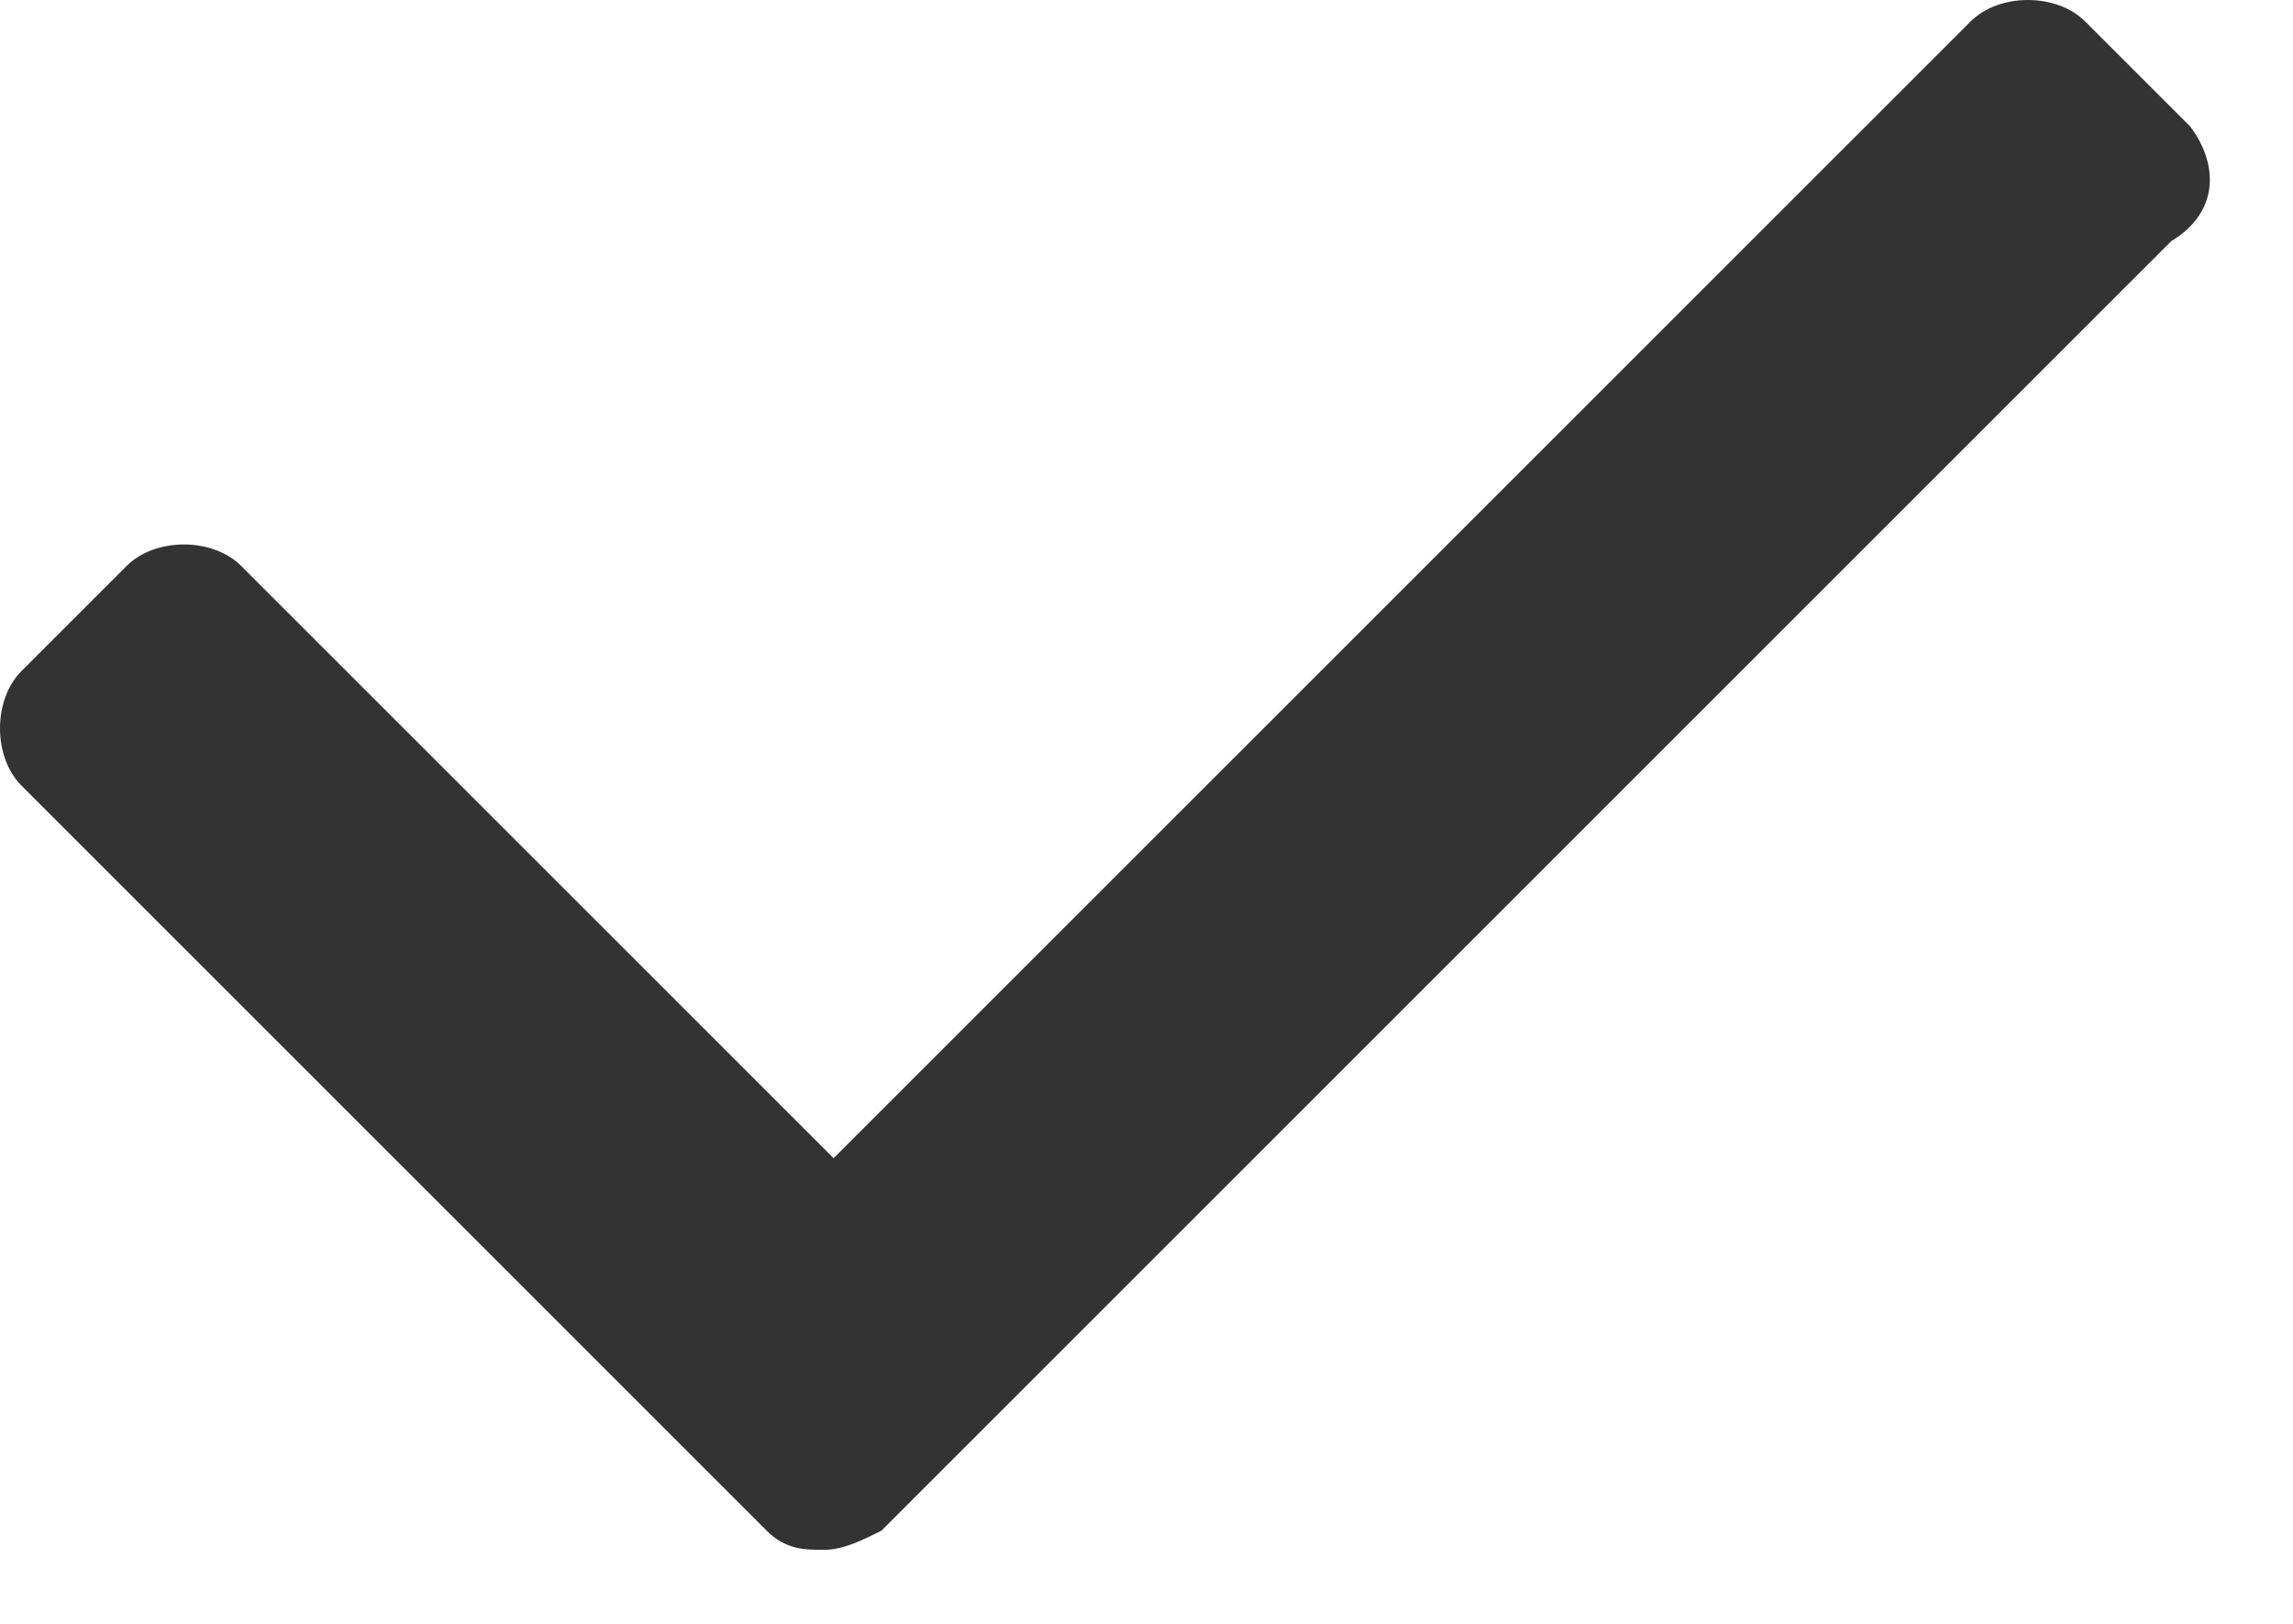
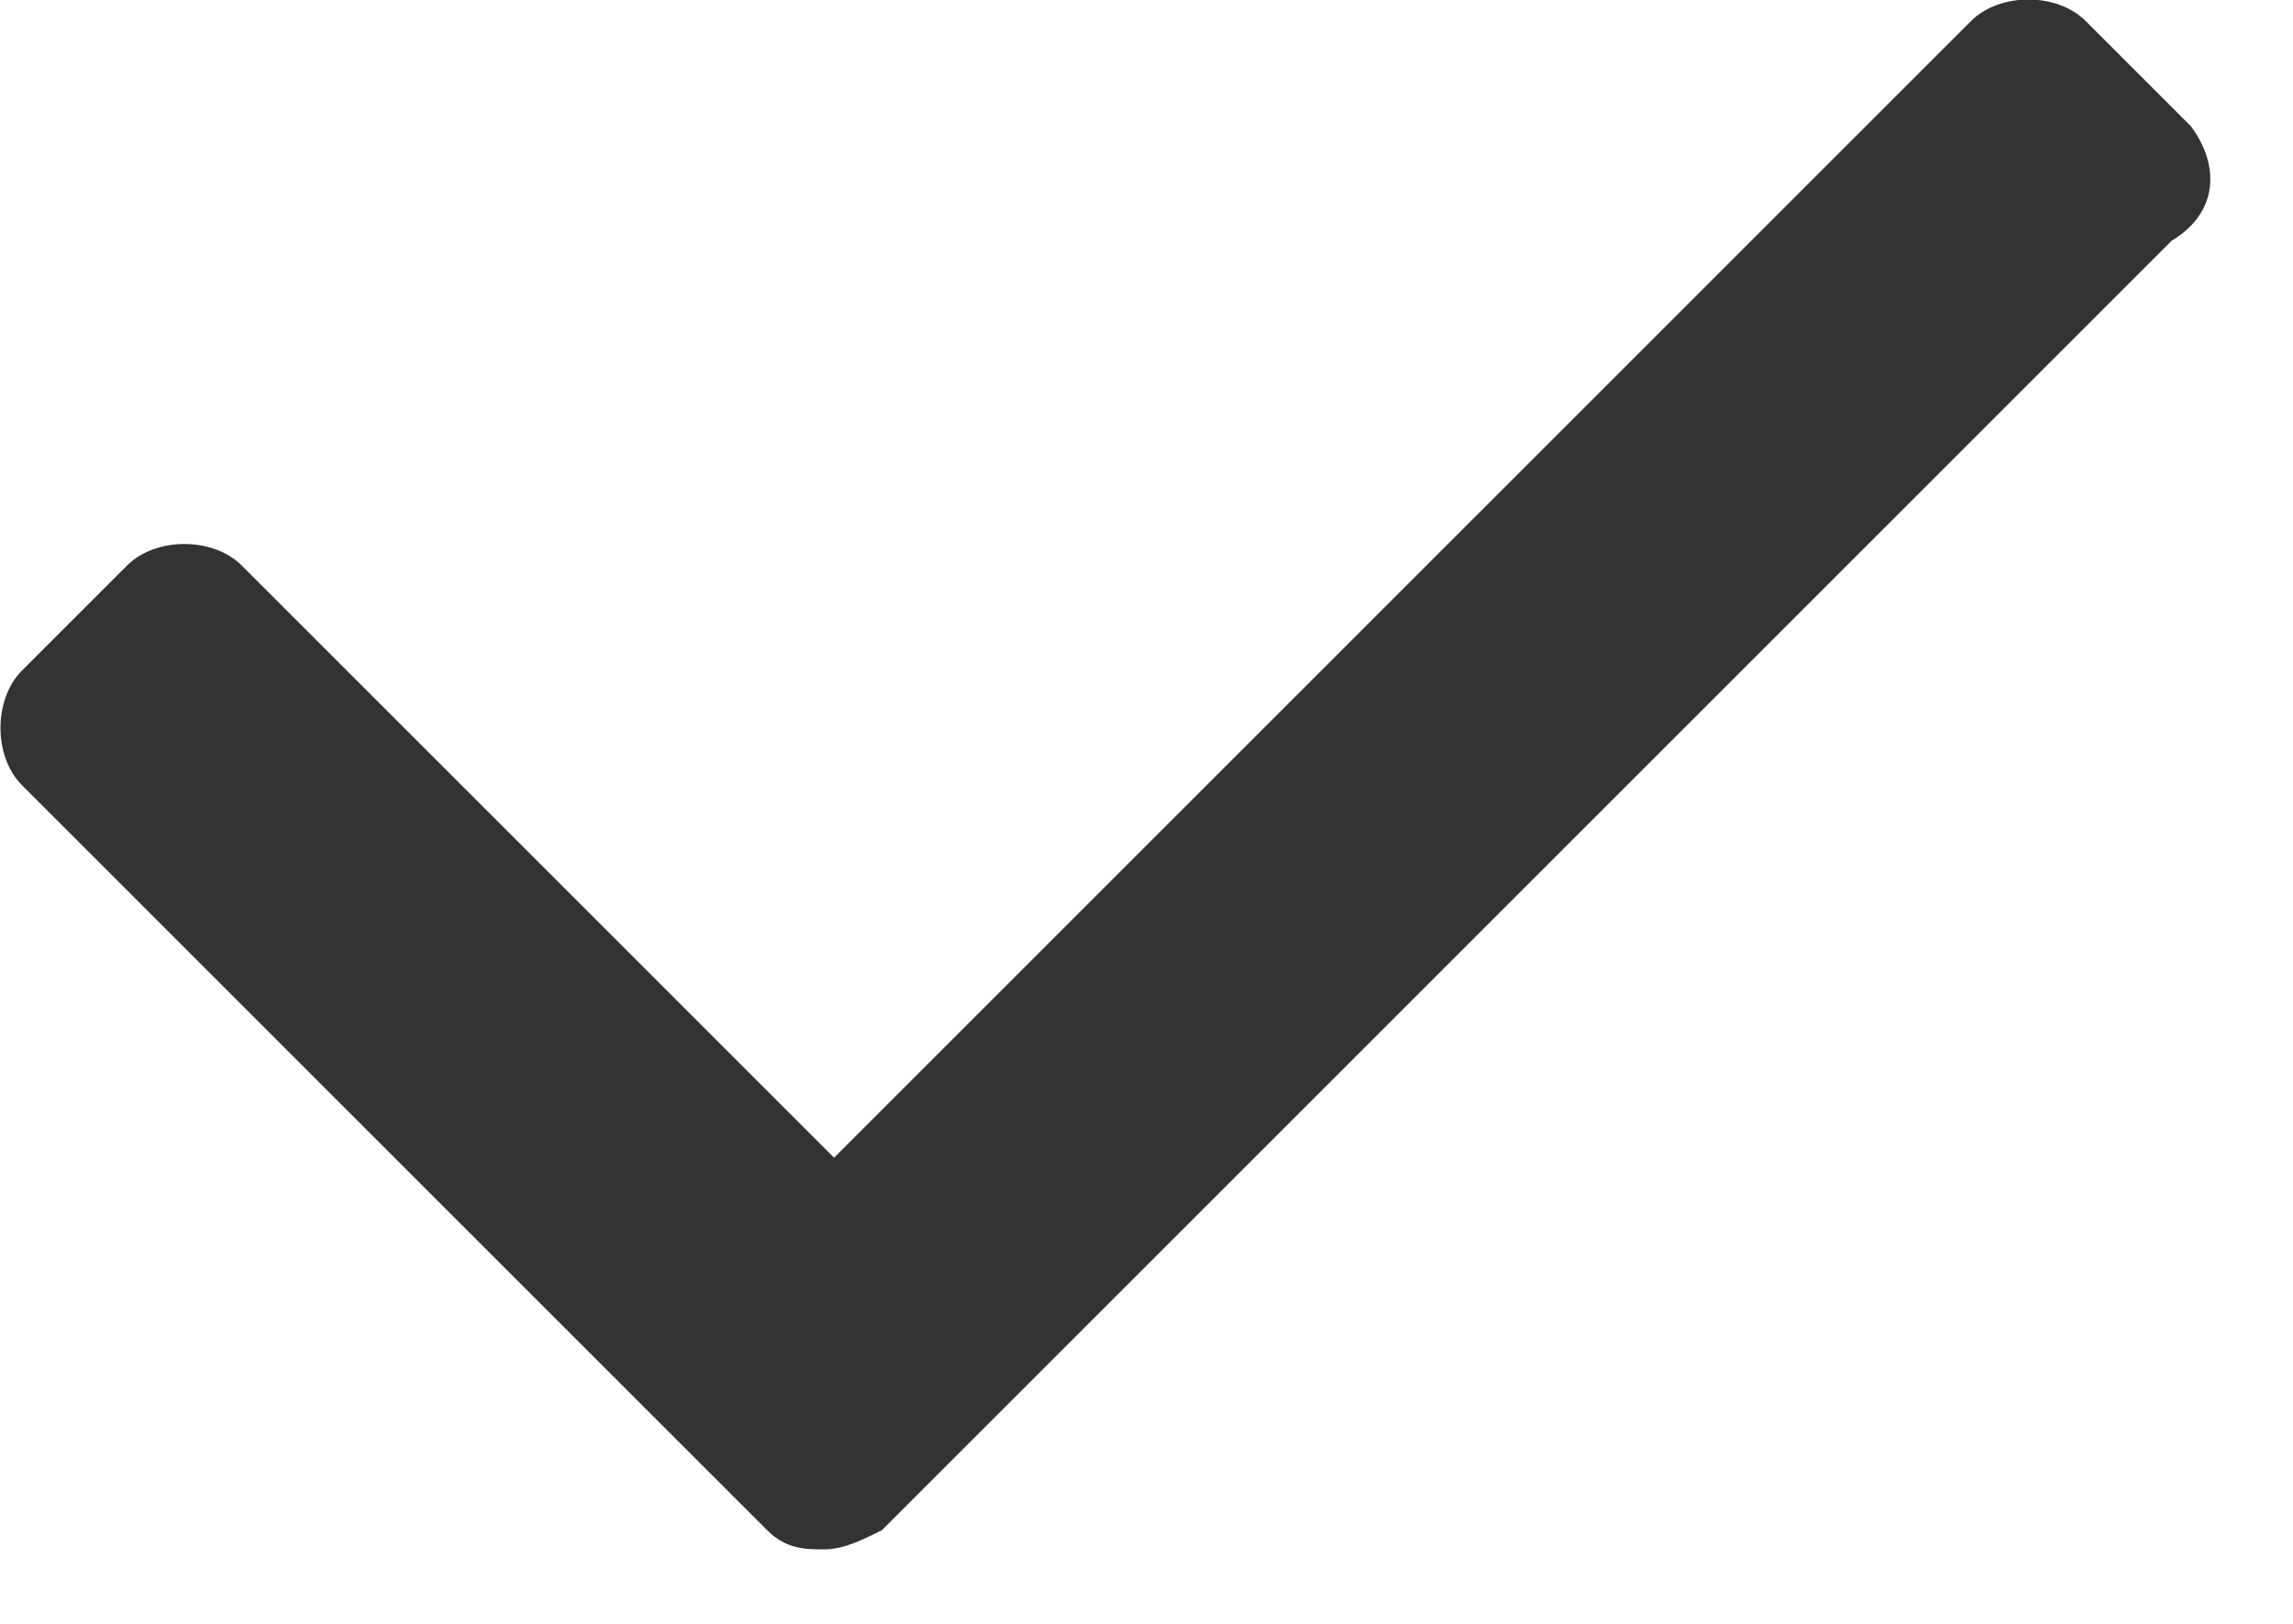
<svg xmlns="http://www.w3.org/2000/svg" viewBox="0 0 24 17" fill="none">
-   <path d="M22.925 1.325L21.825 0.225C21.525 -0.075 20.925 -0.075 20.625 0.225L8.725 12.125L2.525 5.925C2.225 5.625 1.625 5.625 1.325 5.925L0.225 7.025C-0.075 7.325 -0.075 7.925 0.225 8.225L8.025 16.025C8.225 16.225 8.425 16.225 8.625 16.225C8.825 16.225 9.025 16.125 9.225 16.025L22.725 2.525C23.225 2.225 23.225 1.725 22.925 1.325Z" fill="#333333" />
+   <path d="M22.93 1.32l-1.1-1.1c-.3-.3-.9-.3-1.2 0l-11.9 11.9-6.2-6.2c-.3-.3-.9-.3-1.2 0l-1.1 1.1c-.3.3-.3.9 0 1.2l7.8 7.8c.2.2.4.2.6.2.2 0 .4-.1.6-.2l13.5-13.5c.5-.3.5-.8.2-1.2z" fill="#333" />
</svg>
